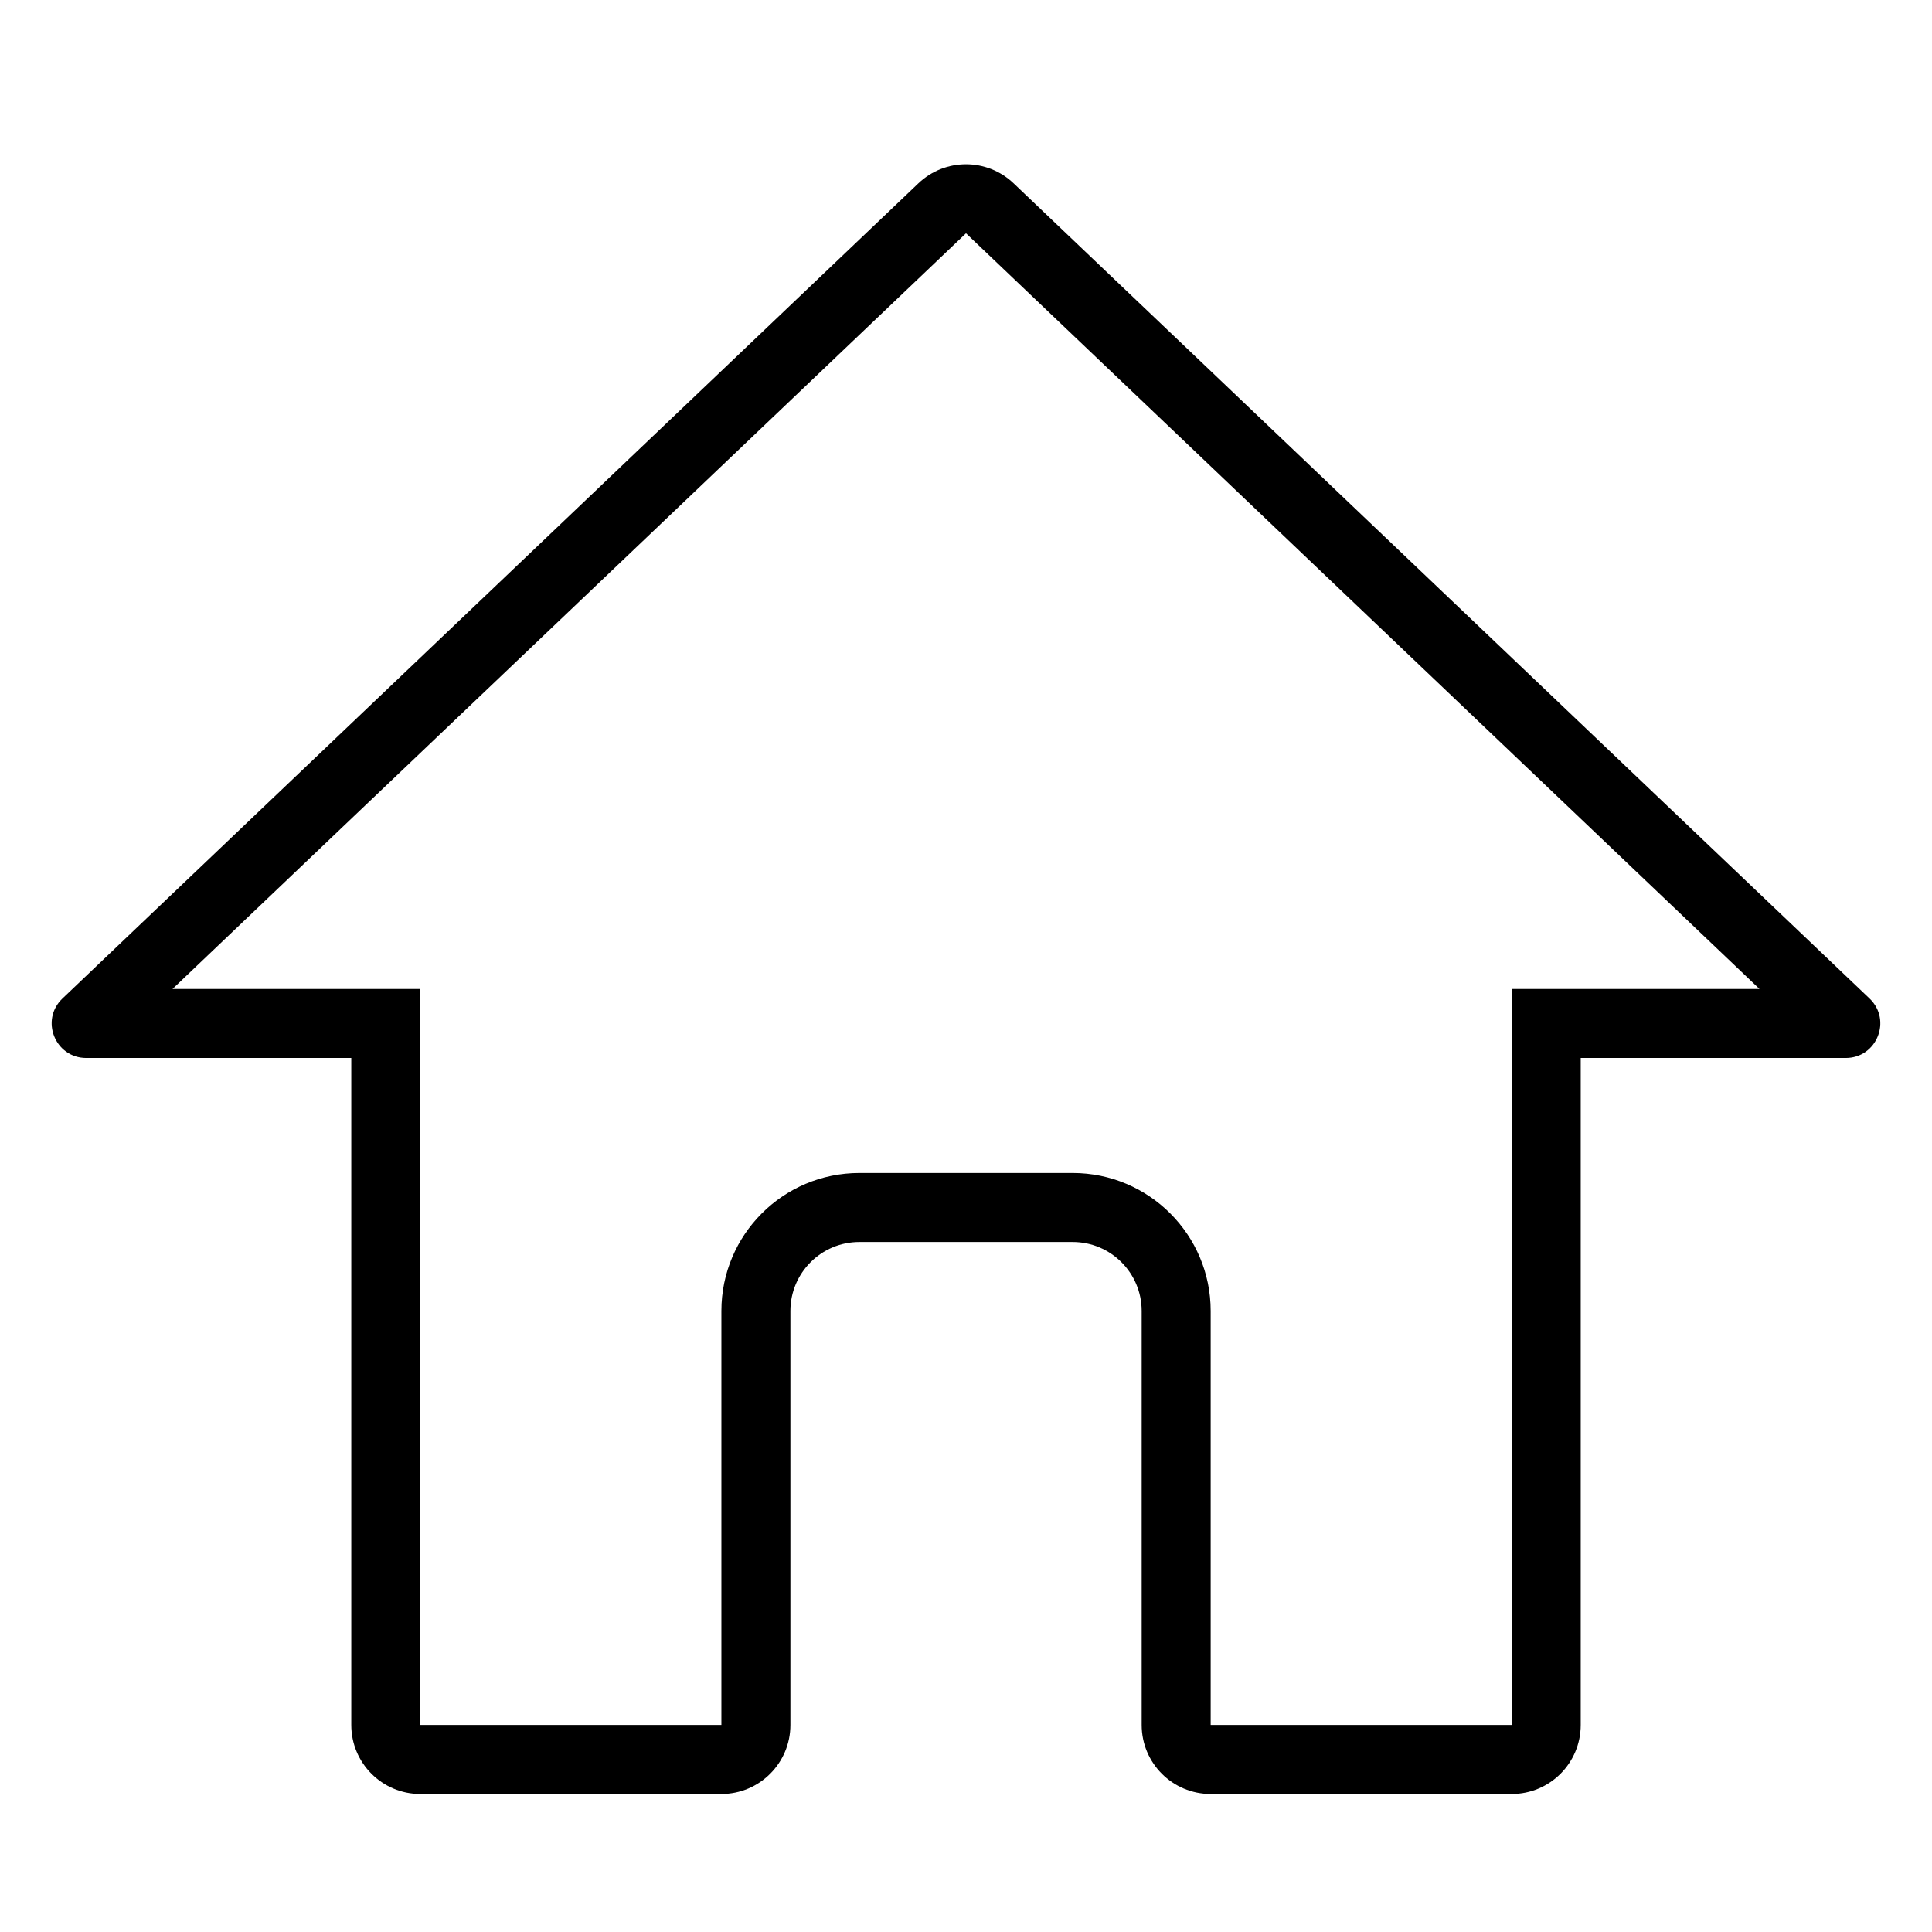
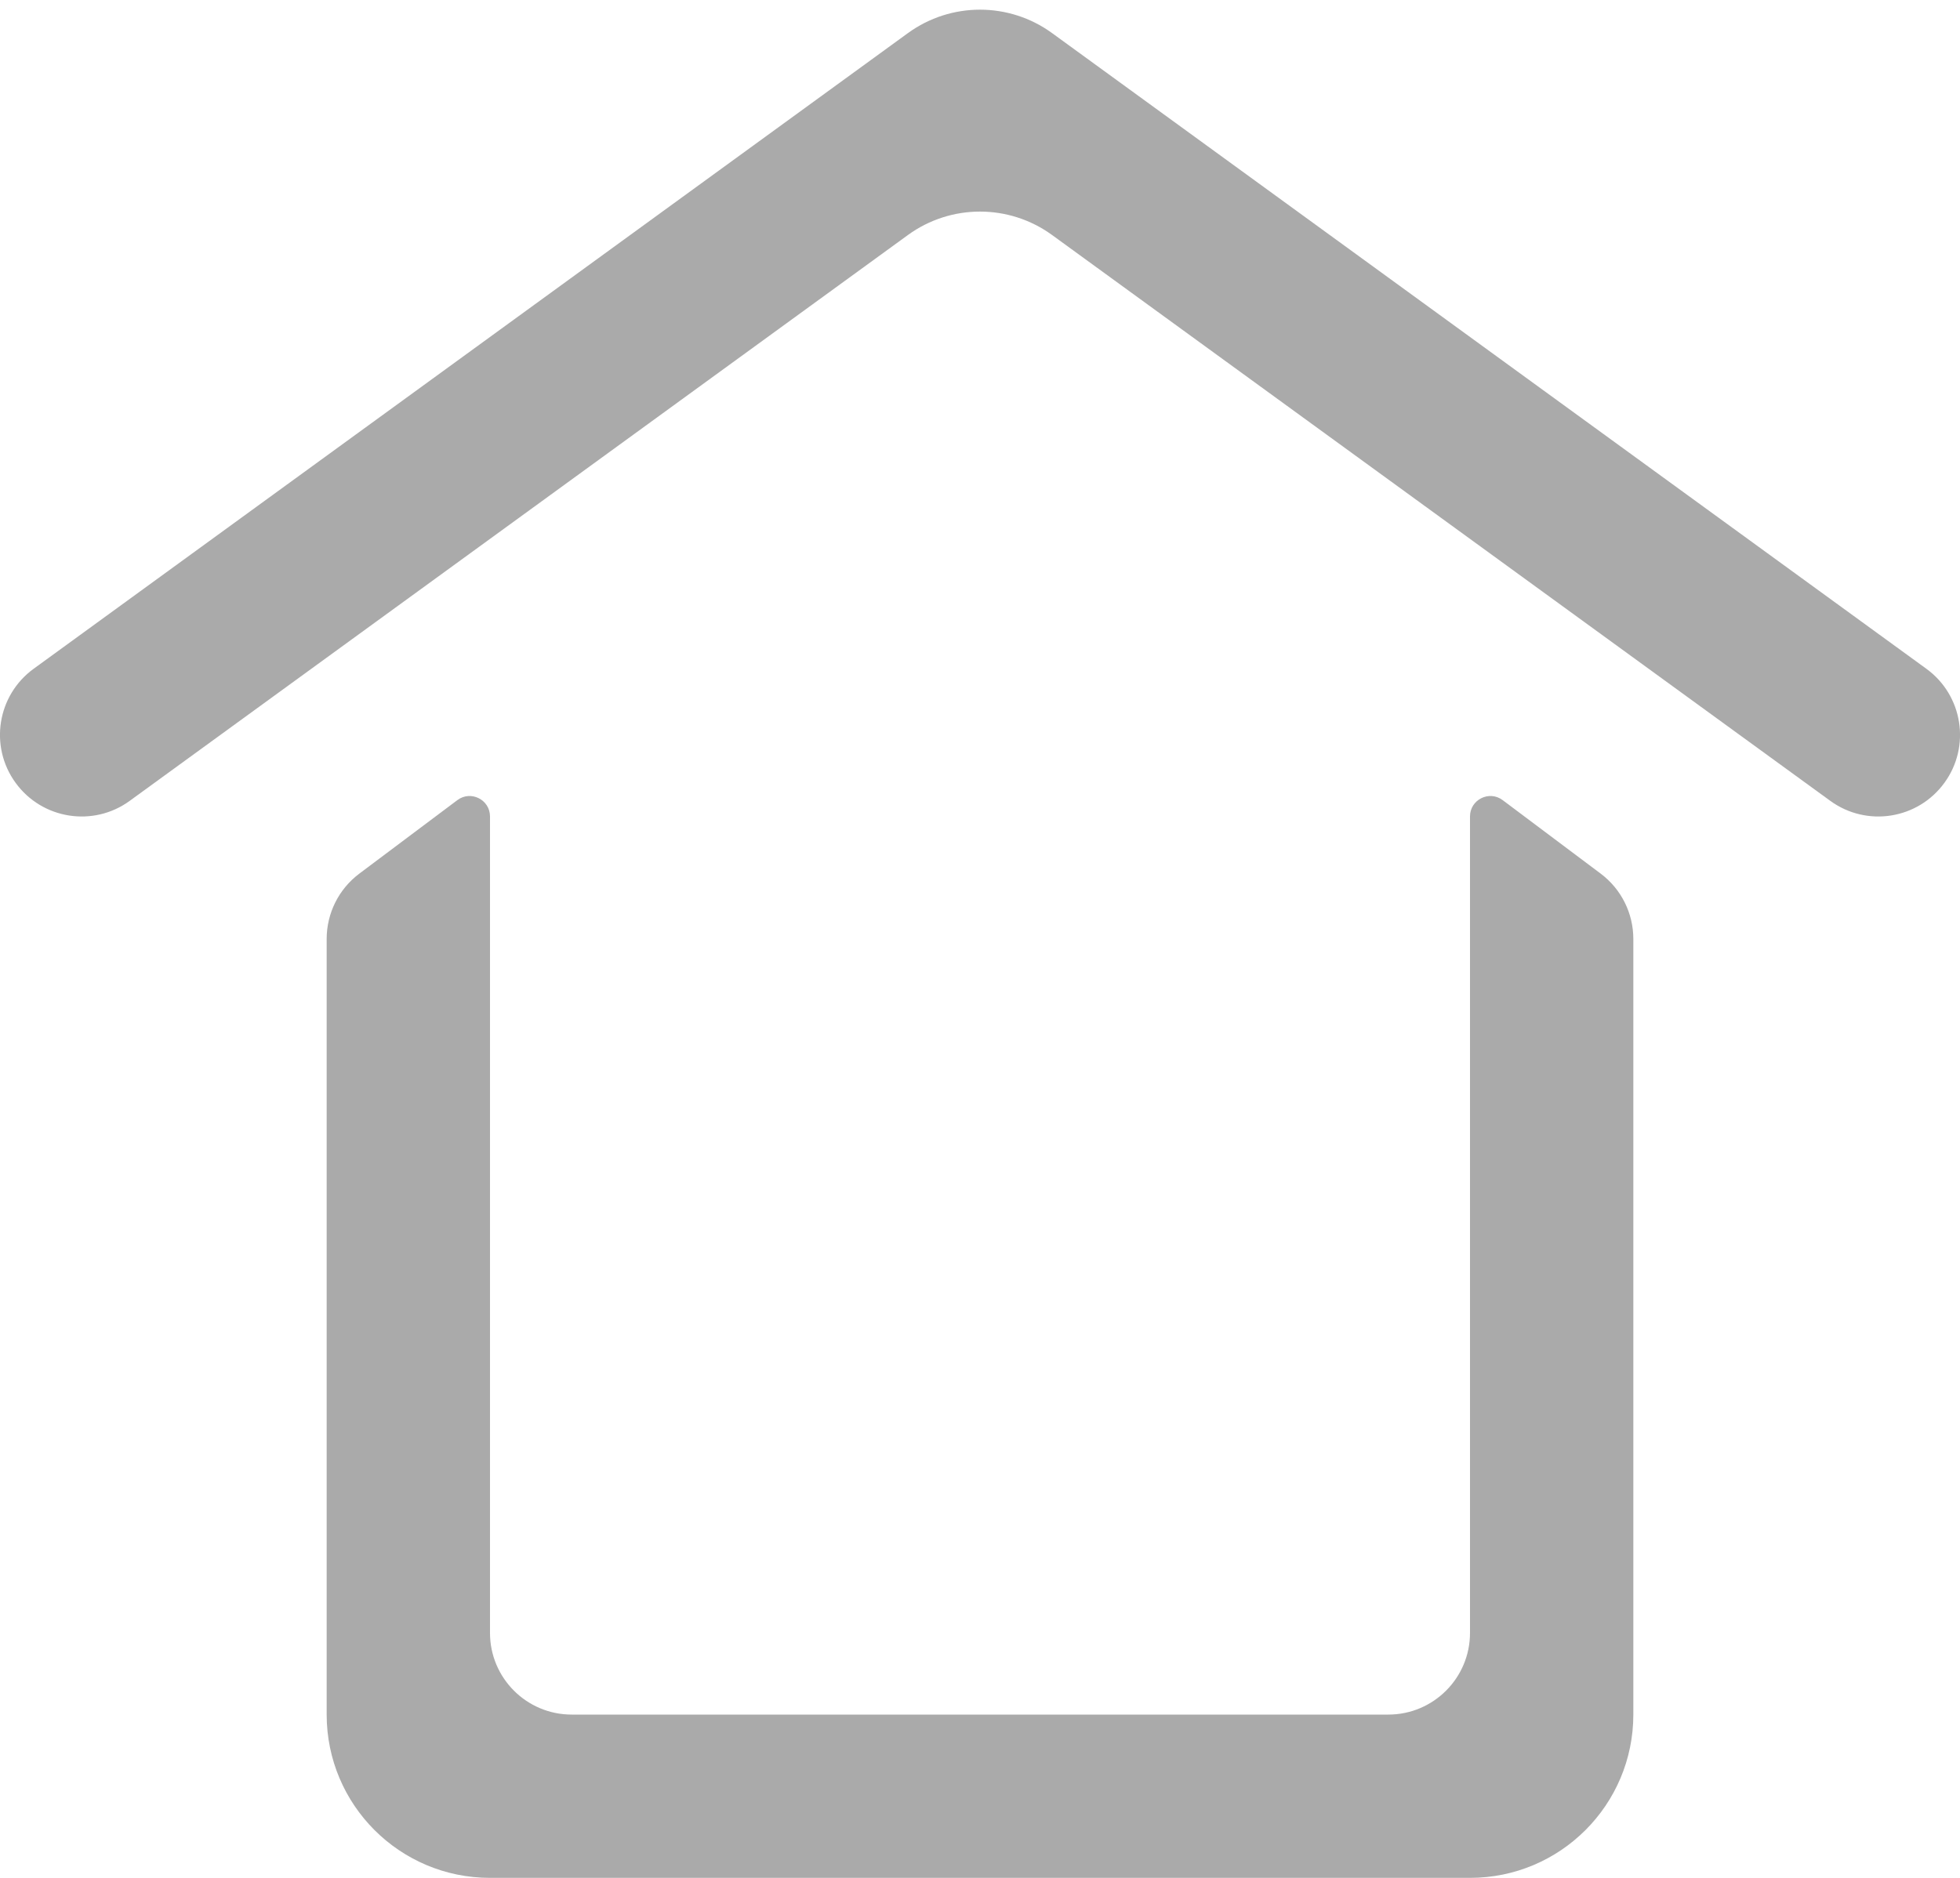
- <svg xmlns="http://www.w3.org/2000/svg" width="28" height="28" viewBox="0 0 28 28" fill="none">
-   <path fill-rule="evenodd" clip-rule="evenodd" d="M6.091 14.333V25H10.455V19C10.455 17.895 11.35 17 12.455 17H15.546C16.65 17 17.546 17.895 17.546 19V25L21.909 25V14.333H25.5L14 3.381L2.5 14.333H6.091ZM1.25 15.333C0.799 15.333 0.578 14.783 0.905 14.471L13.31 2.657C13.697 2.289 14.303 2.289 14.69 2.657L27.095 14.471C27.422 14.783 27.201 15.333 26.75 15.333H22.909V25C22.909 25.552 22.461 26 21.909 26H17.546C16.993 26 16.546 25.552 16.546 25V19C16.546 18.448 16.098 18 15.546 18H12.455C11.902 18 11.455 18.448 11.455 19V25C11.455 25.552 11.007 26 10.455 26H6.091C5.539 26 5.091 25.552 5.091 25V15.333H1.25Z" fill="black" />
+ <svg xmlns="http://www.w3.org/2000/svg" width="24" height="23" viewBox="0 0 24 23" fill="none">
+   <path d="M12.882 0.405C12.356 0.023 11.644 0.023 11.118 0.405L0.412 8.191C-0.035 8.516 -0.134 9.142 0.191 9.588C0.516 10.035 1.142 10.134 1.588 9.809L11.118 2.878C11.644 2.496 12.356 2.496 12.882 2.878L22.412 9.809C22.859 10.134 23.484 10.035 23.809 9.588C24.134 9.142 24.035 8.516 23.588 8.191L12.882 0.405Z" fill="#AAAAAA" />
+   <path d="M4.4 10.7C4.148 10.889 4 11.185 4 11.5V21C4 22.105 4.895 23 6 23H18C19.105 23 20 22.105 20 21V11.5C20 11.185 19.852 10.889 19.6 10.7L18.4 9.8C18.235 9.676 18 9.794 18 10V20C18 20.552 17.552 21 17 21H7C6.448 21 6 20.552 6 20V10C6 9.794 5.765 9.676 5.6 9.8L4.4 10.7Z" fill="#AAAAAA" />
</svg>
